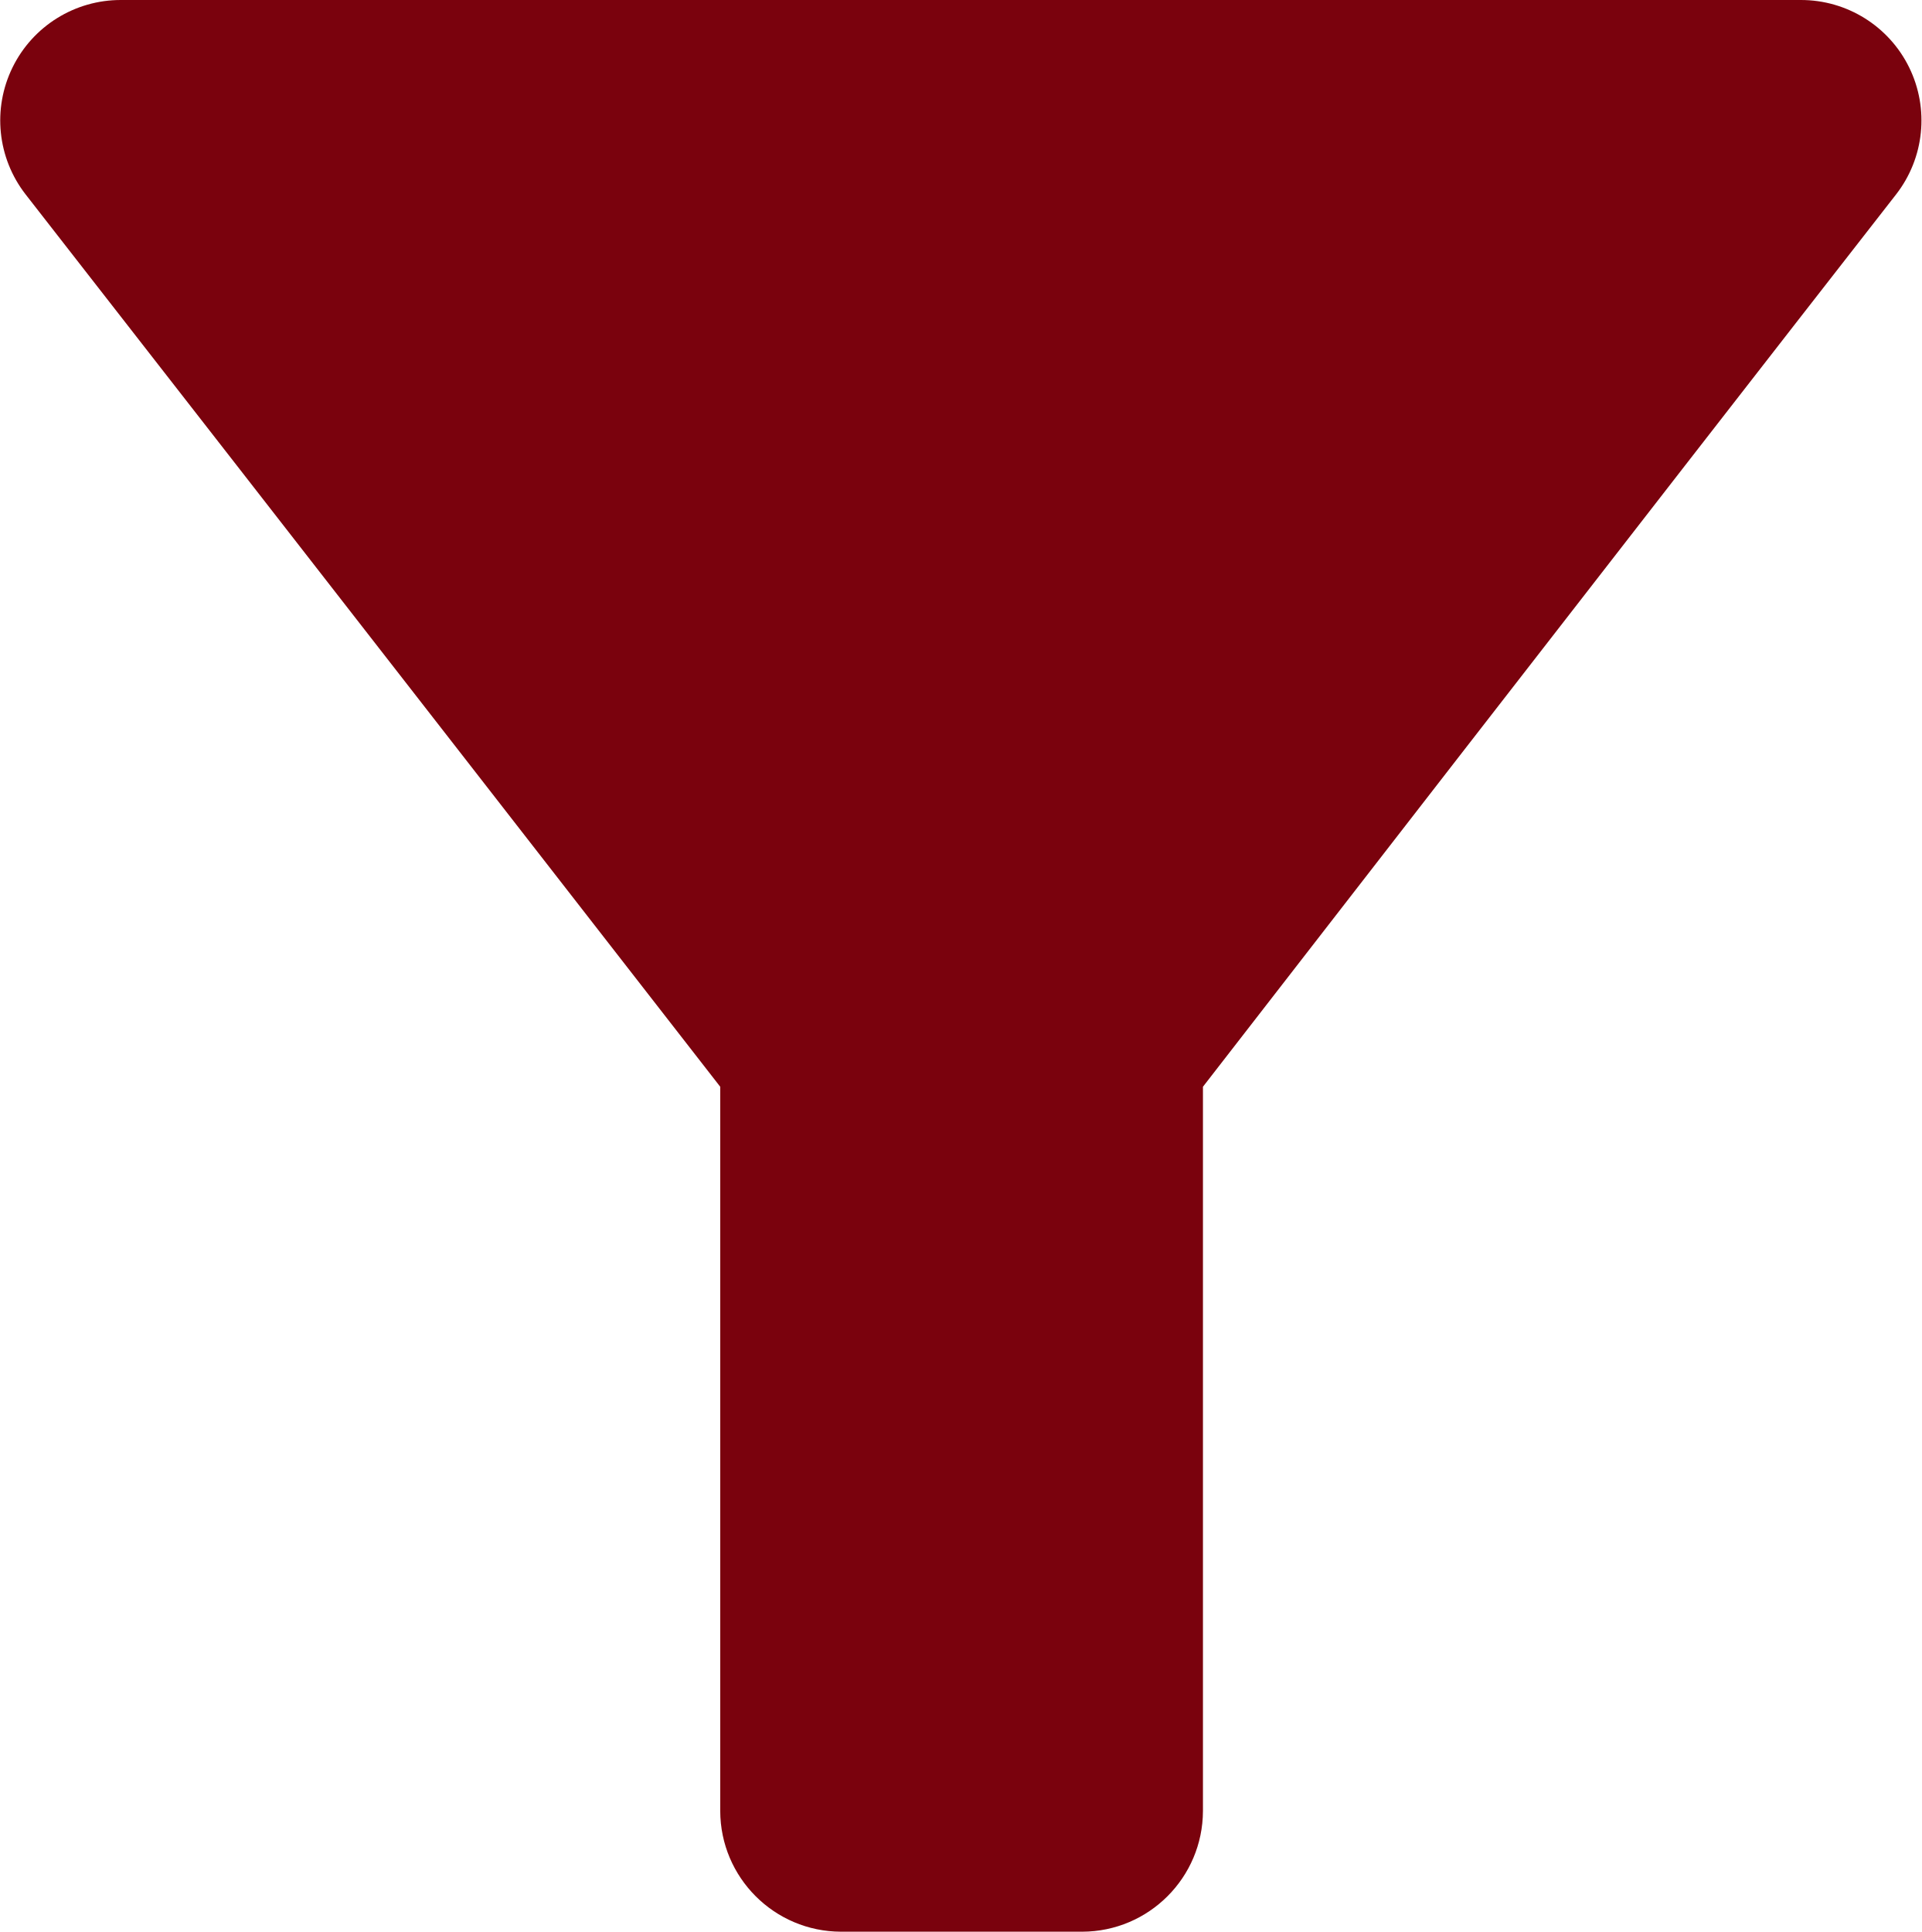
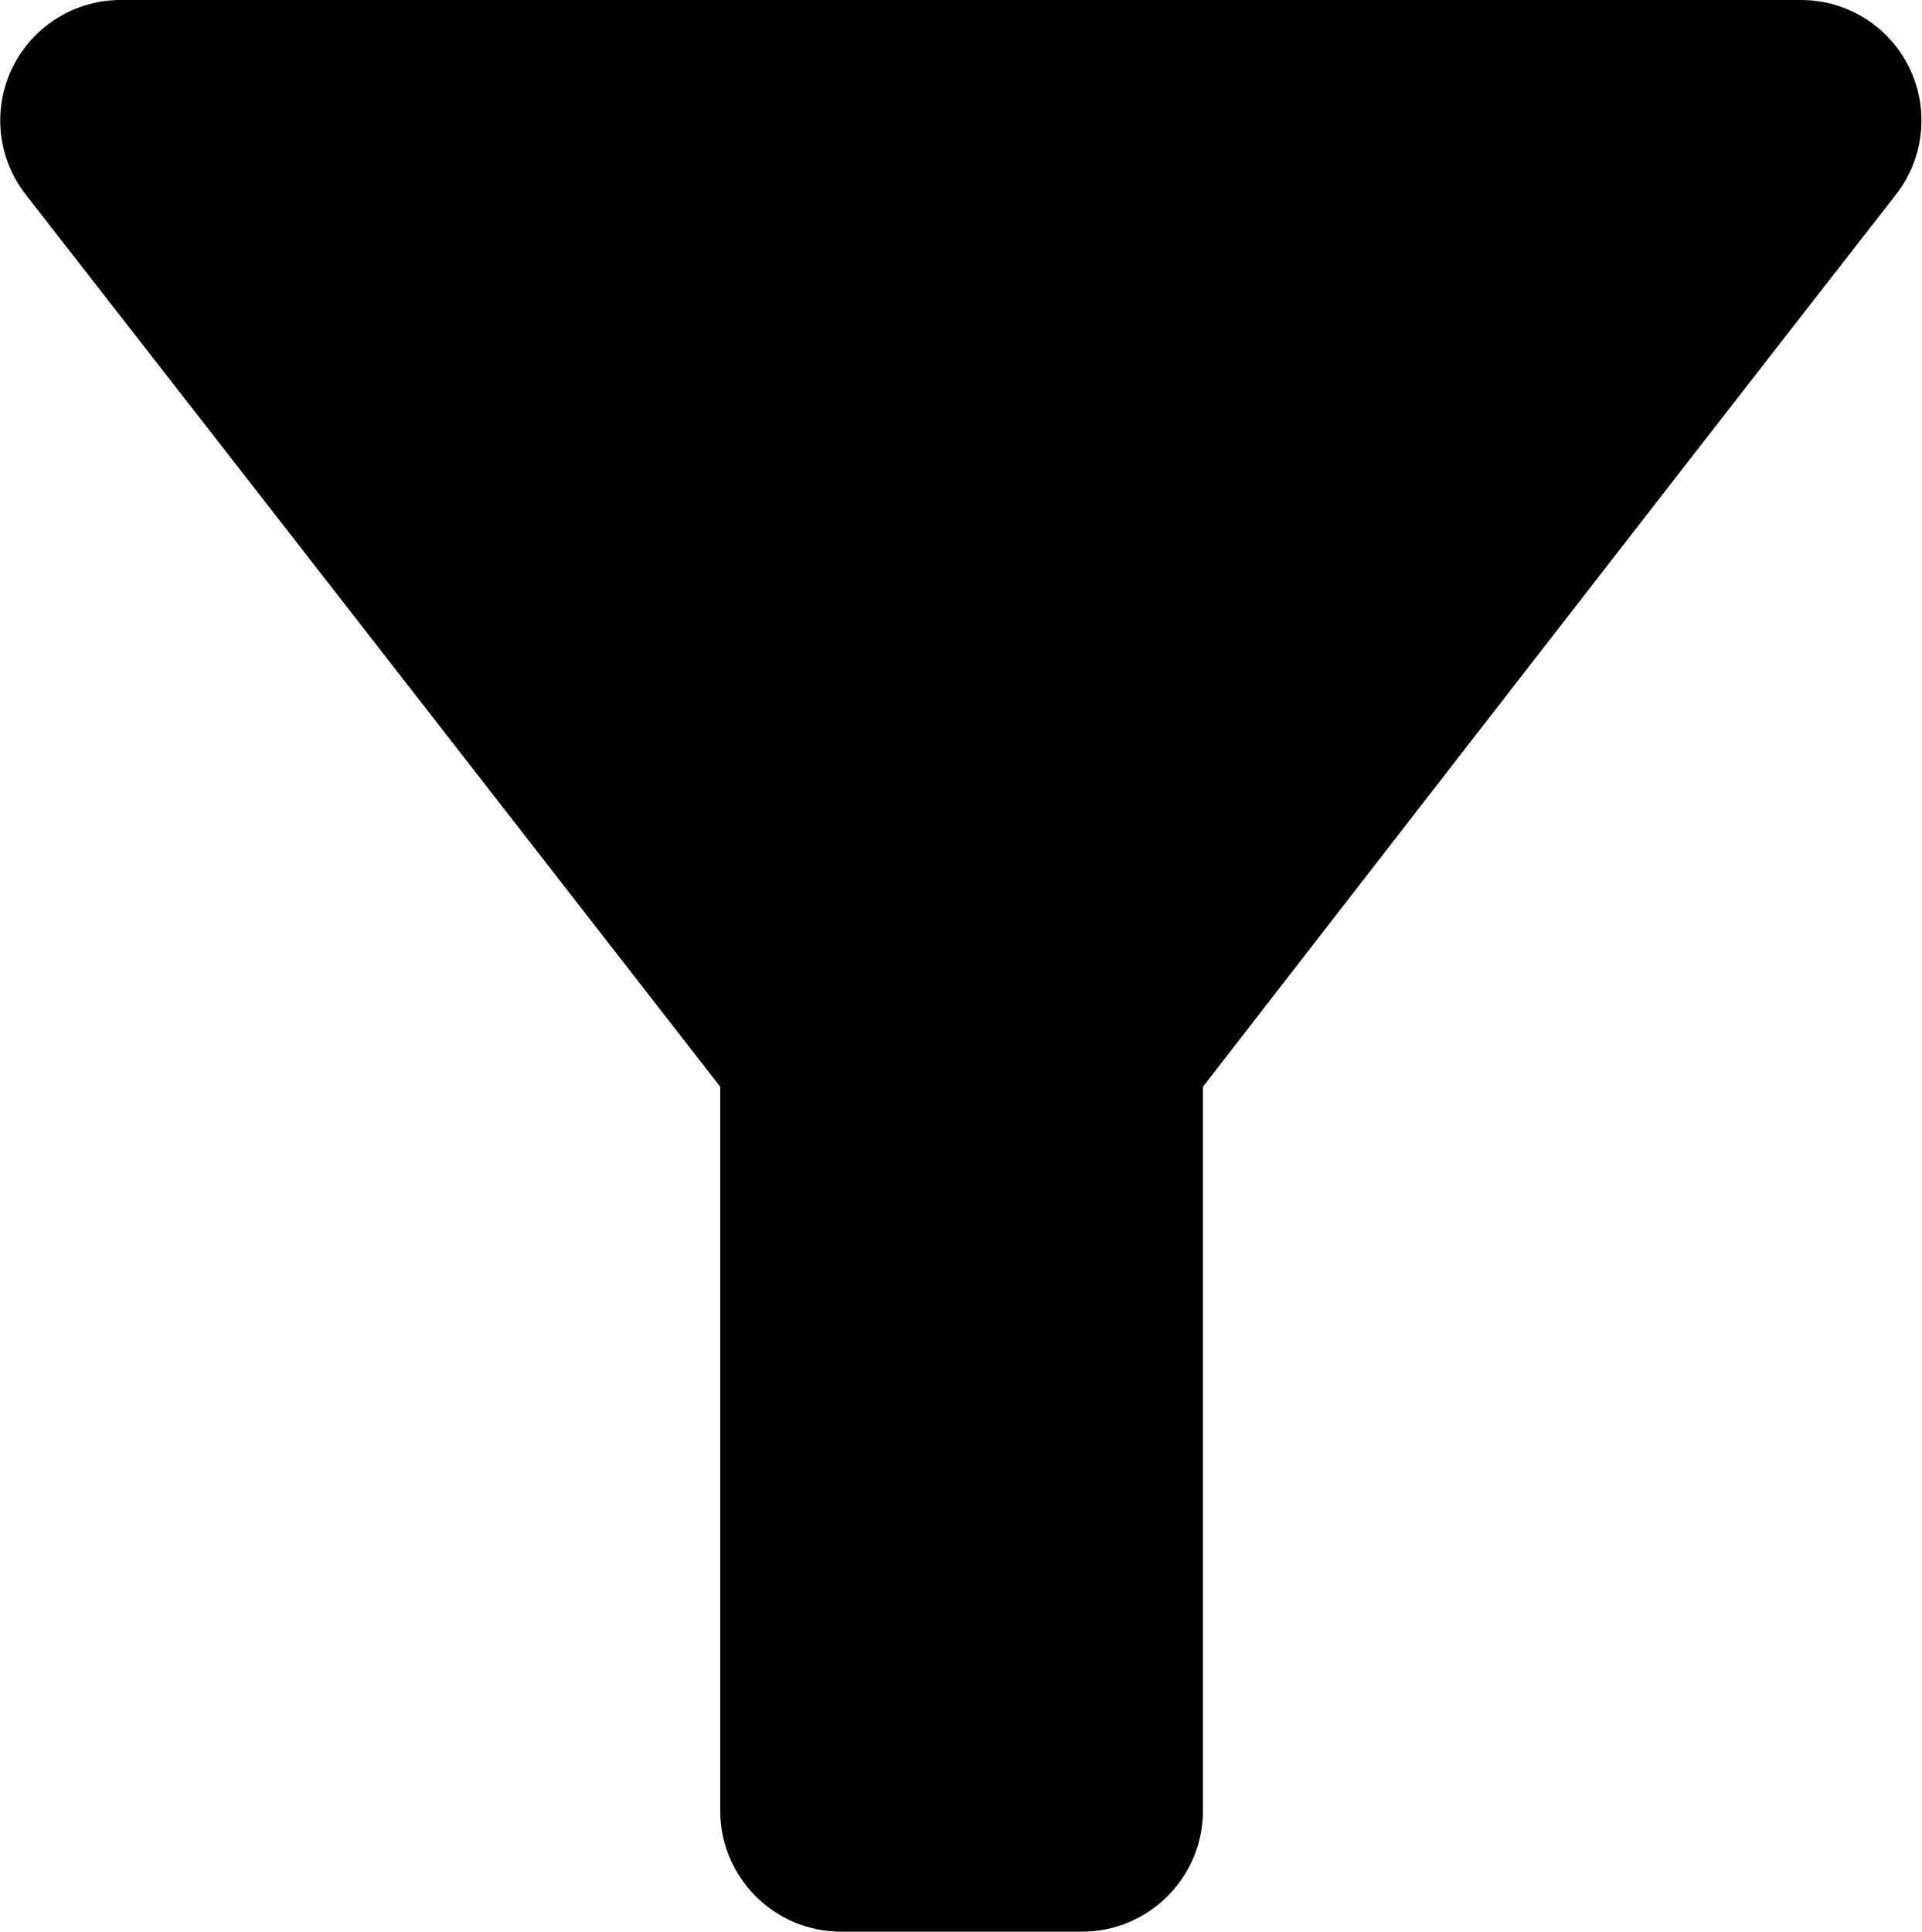
<svg xmlns="http://www.w3.org/2000/svg" id="Icon_Filter_Bordeau" data-name="Icon Filter Bordeau" width="13" height="13.072" viewBox="0 0 13 13.072">
-   <path id="filter-alt" d="M4.211,5.315c1.65,2.116,4.7,6.038,4.7,6.038v4.9a.819.819,0,0,0,.817.817H11.36a.819.819,0,0,0,.817-.817v-4.9s3.039-3.922,4.69-6.038A.815.815,0,0,0,16.222,4H4.857A.815.815,0,0,0,4.211,5.315Z" transform="translate(-4.038 -4)" fill="#7a020d" />
+   <path id="filter-alt" d="M4.211,5.315c1.65,2.116,4.7,6.038,4.7,6.038v4.9a.819.819,0,0,0,.817.817H11.36a.819.819,0,0,0,.817-.817v-4.9s3.039-3.922,4.69-6.038A.815.815,0,0,0,16.222,4H4.857A.815.815,0,0,0,4.211,5.315Z" transform="translate(-4.038 -4)" fill="#000000" />
</svg>
